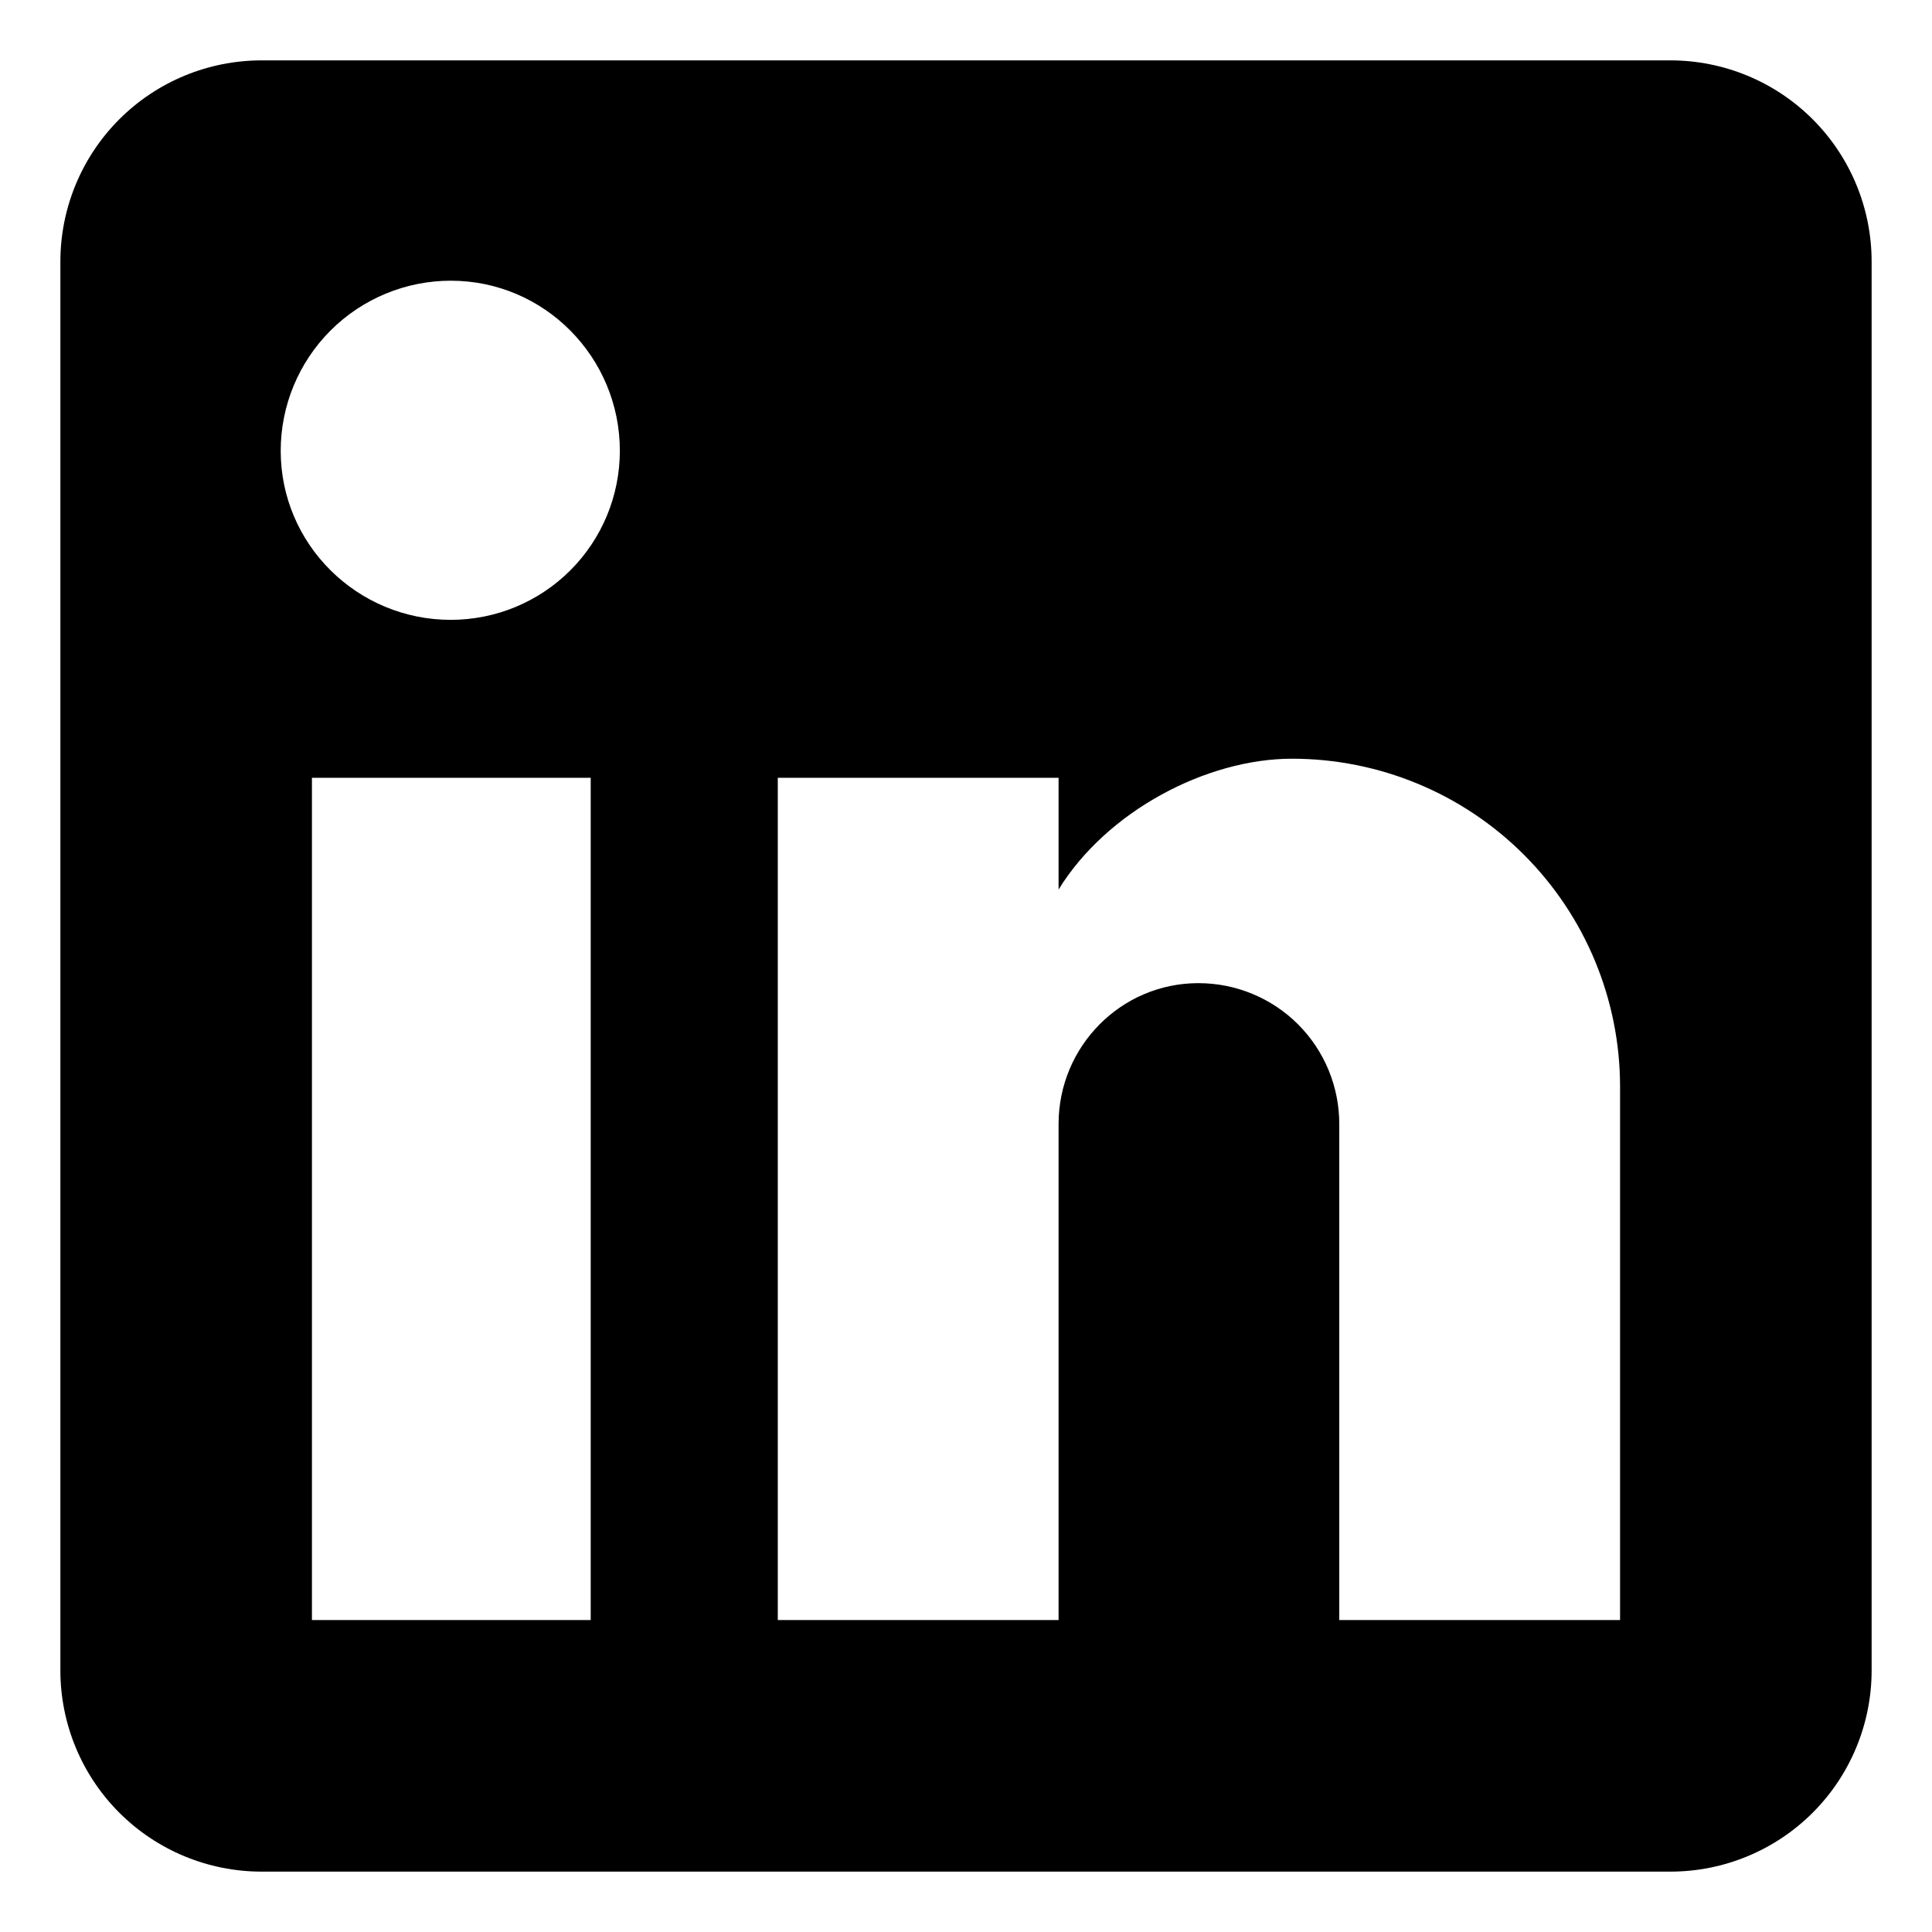
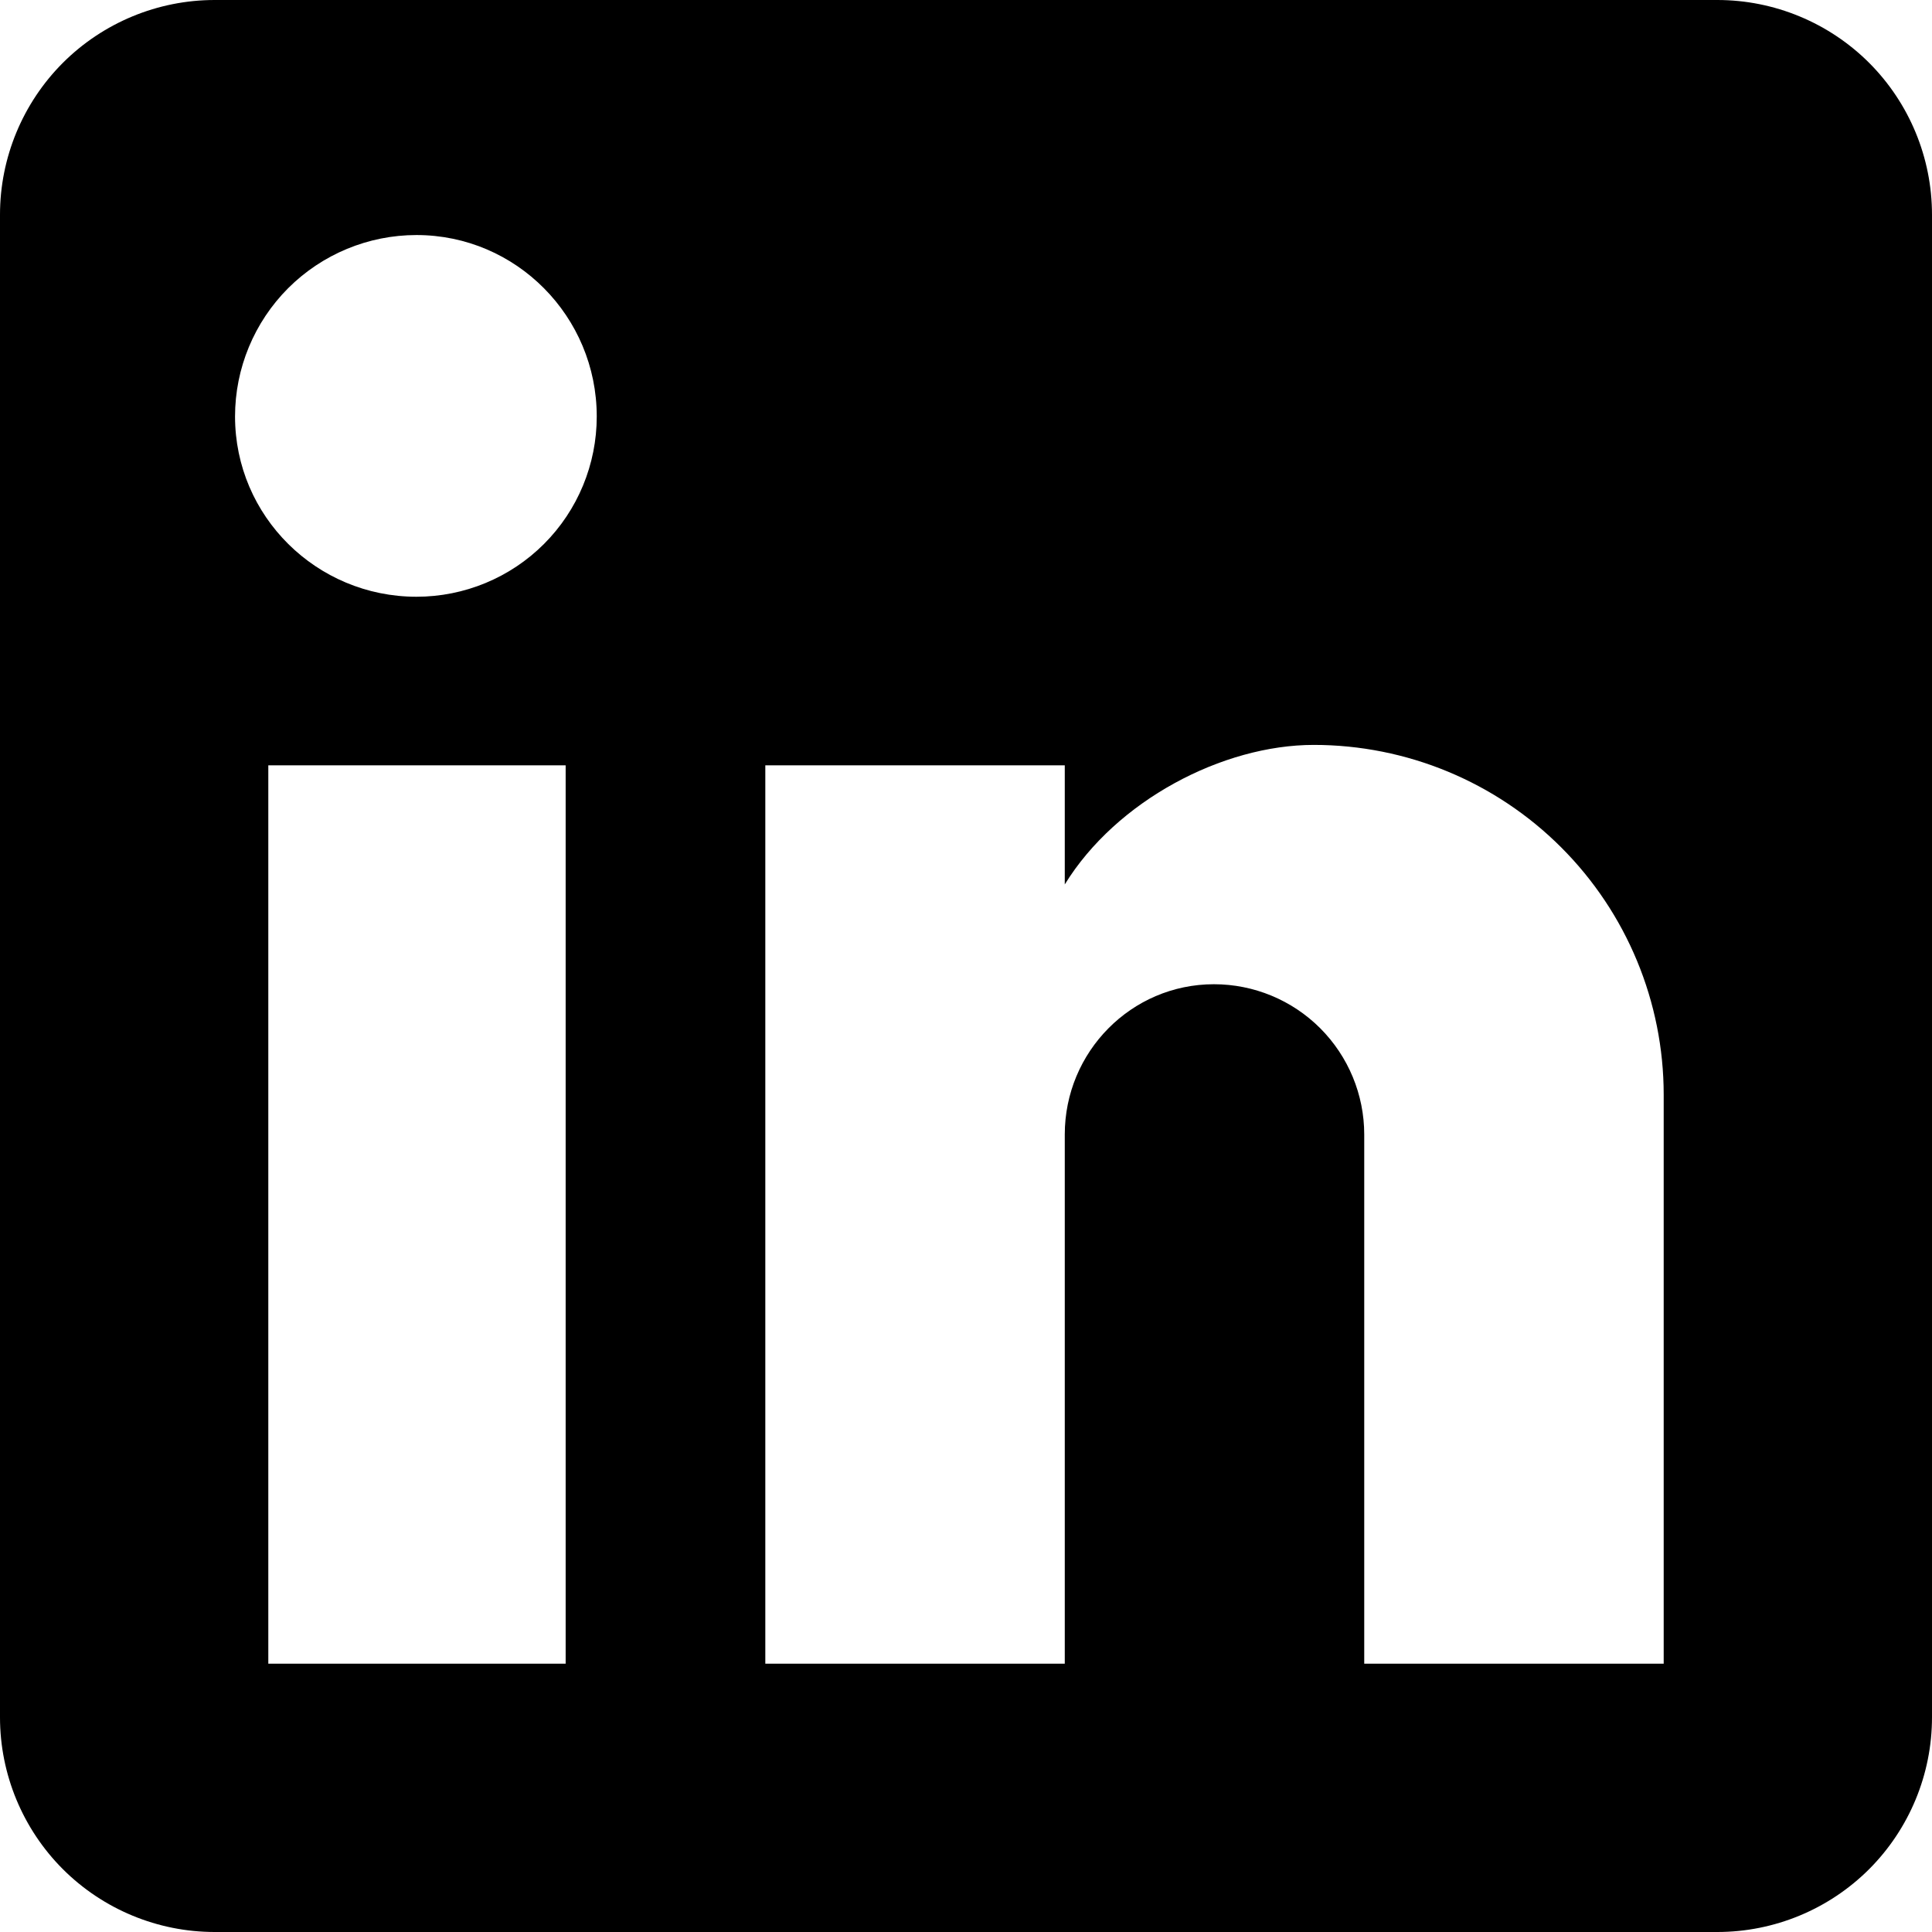
- <svg xmlns="http://www.w3.org/2000/svg" width="24" height="24" viewBox="0 0 24 24" fill="none">
-   <path d="M20.75 0.75C21.413 0.75 22.049 1.013 22.518 1.482C22.987 1.951 23.25 2.587 23.25 3.25V20.75C23.25 21.413 22.987 22.049 22.518 22.518C22.049 22.987 21.413 23.25 20.75 23.25H3.25C2.587 23.25 1.951 22.987 1.482 22.518C1.013 22.049 0.75 21.413 0.75 20.75V3.25C0.75 2.587 1.013 1.951 1.482 1.482C1.951 1.013 2.587 0.75 3.25 0.75H20.75ZM20.125 20.125V13.5C20.125 12.419 19.696 11.383 18.931 10.618C18.167 9.854 17.131 9.425 16.05 9.425C14.988 9.425 13.75 10.075 13.15 11.05V9.662H9.662V20.125H13.15V13.963C13.15 13 13.925 12.213 14.887 12.213C15.352 12.213 15.797 12.397 16.125 12.725C16.453 13.053 16.637 13.498 16.637 13.963V20.125H20.125ZM5.6 7.7C6.157 7.7 6.691 7.479 7.085 7.085C7.479 6.691 7.7 6.157 7.7 5.6C7.7 4.438 6.763 3.487 5.6 3.487C5.04 3.487 4.502 3.71 4.106 4.106C3.71 4.502 3.487 5.04 3.487 5.6C3.487 6.763 4.438 7.7 5.6 7.7ZM7.338 20.125V9.662H3.875V20.125H7.338Z" fill="black" />
+ <svg xmlns="http://www.w3.org/2000/svg" width="32" height="32" viewBox="0 0 32 32" fill="none">
+   <path d="M28.444 0C29.387 0 30.292 0.375 30.959 1.041C31.625 1.708 32 2.613 32 3.556V28.444C32 29.387 31.625 30.292 30.959 30.959C30.292 31.625 29.387 32 28.444 32H3.556C2.613 32 1.708 31.625 1.041 30.959C0.375 30.292 0 29.387 0 28.444V3.556C0 2.613 0.375 1.708 1.041 1.041C1.708 0.375 2.613 0 3.556 0H28.444ZM27.556 27.556V18.133C27.556 16.596 26.945 15.122 25.858 14.035C24.771 12.948 23.297 12.338 21.76 12.338C20.249 12.338 18.489 13.262 17.636 14.649V12.676H12.676V27.556H17.636V18.791C17.636 17.422 18.738 16.302 20.107 16.302C20.767 16.302 21.4 16.564 21.867 17.031C22.333 17.498 22.596 18.131 22.596 18.791V27.556H27.556ZM6.898 9.884C7.69 9.884 8.45 9.57 9.01 9.01C9.57 8.45 9.884 7.69 9.884 6.898C9.884 5.244 8.551 3.893 6.898 3.893C6.101 3.893 5.337 4.21 4.773 4.773C4.21 5.337 3.893 6.101 3.893 6.898C3.893 8.551 5.244 9.884 6.898 9.884ZM9.369 27.556V12.676H4.444V27.556H9.369Z" fill="black" class="hover:fill-[#B58C67]" />
</svg>
